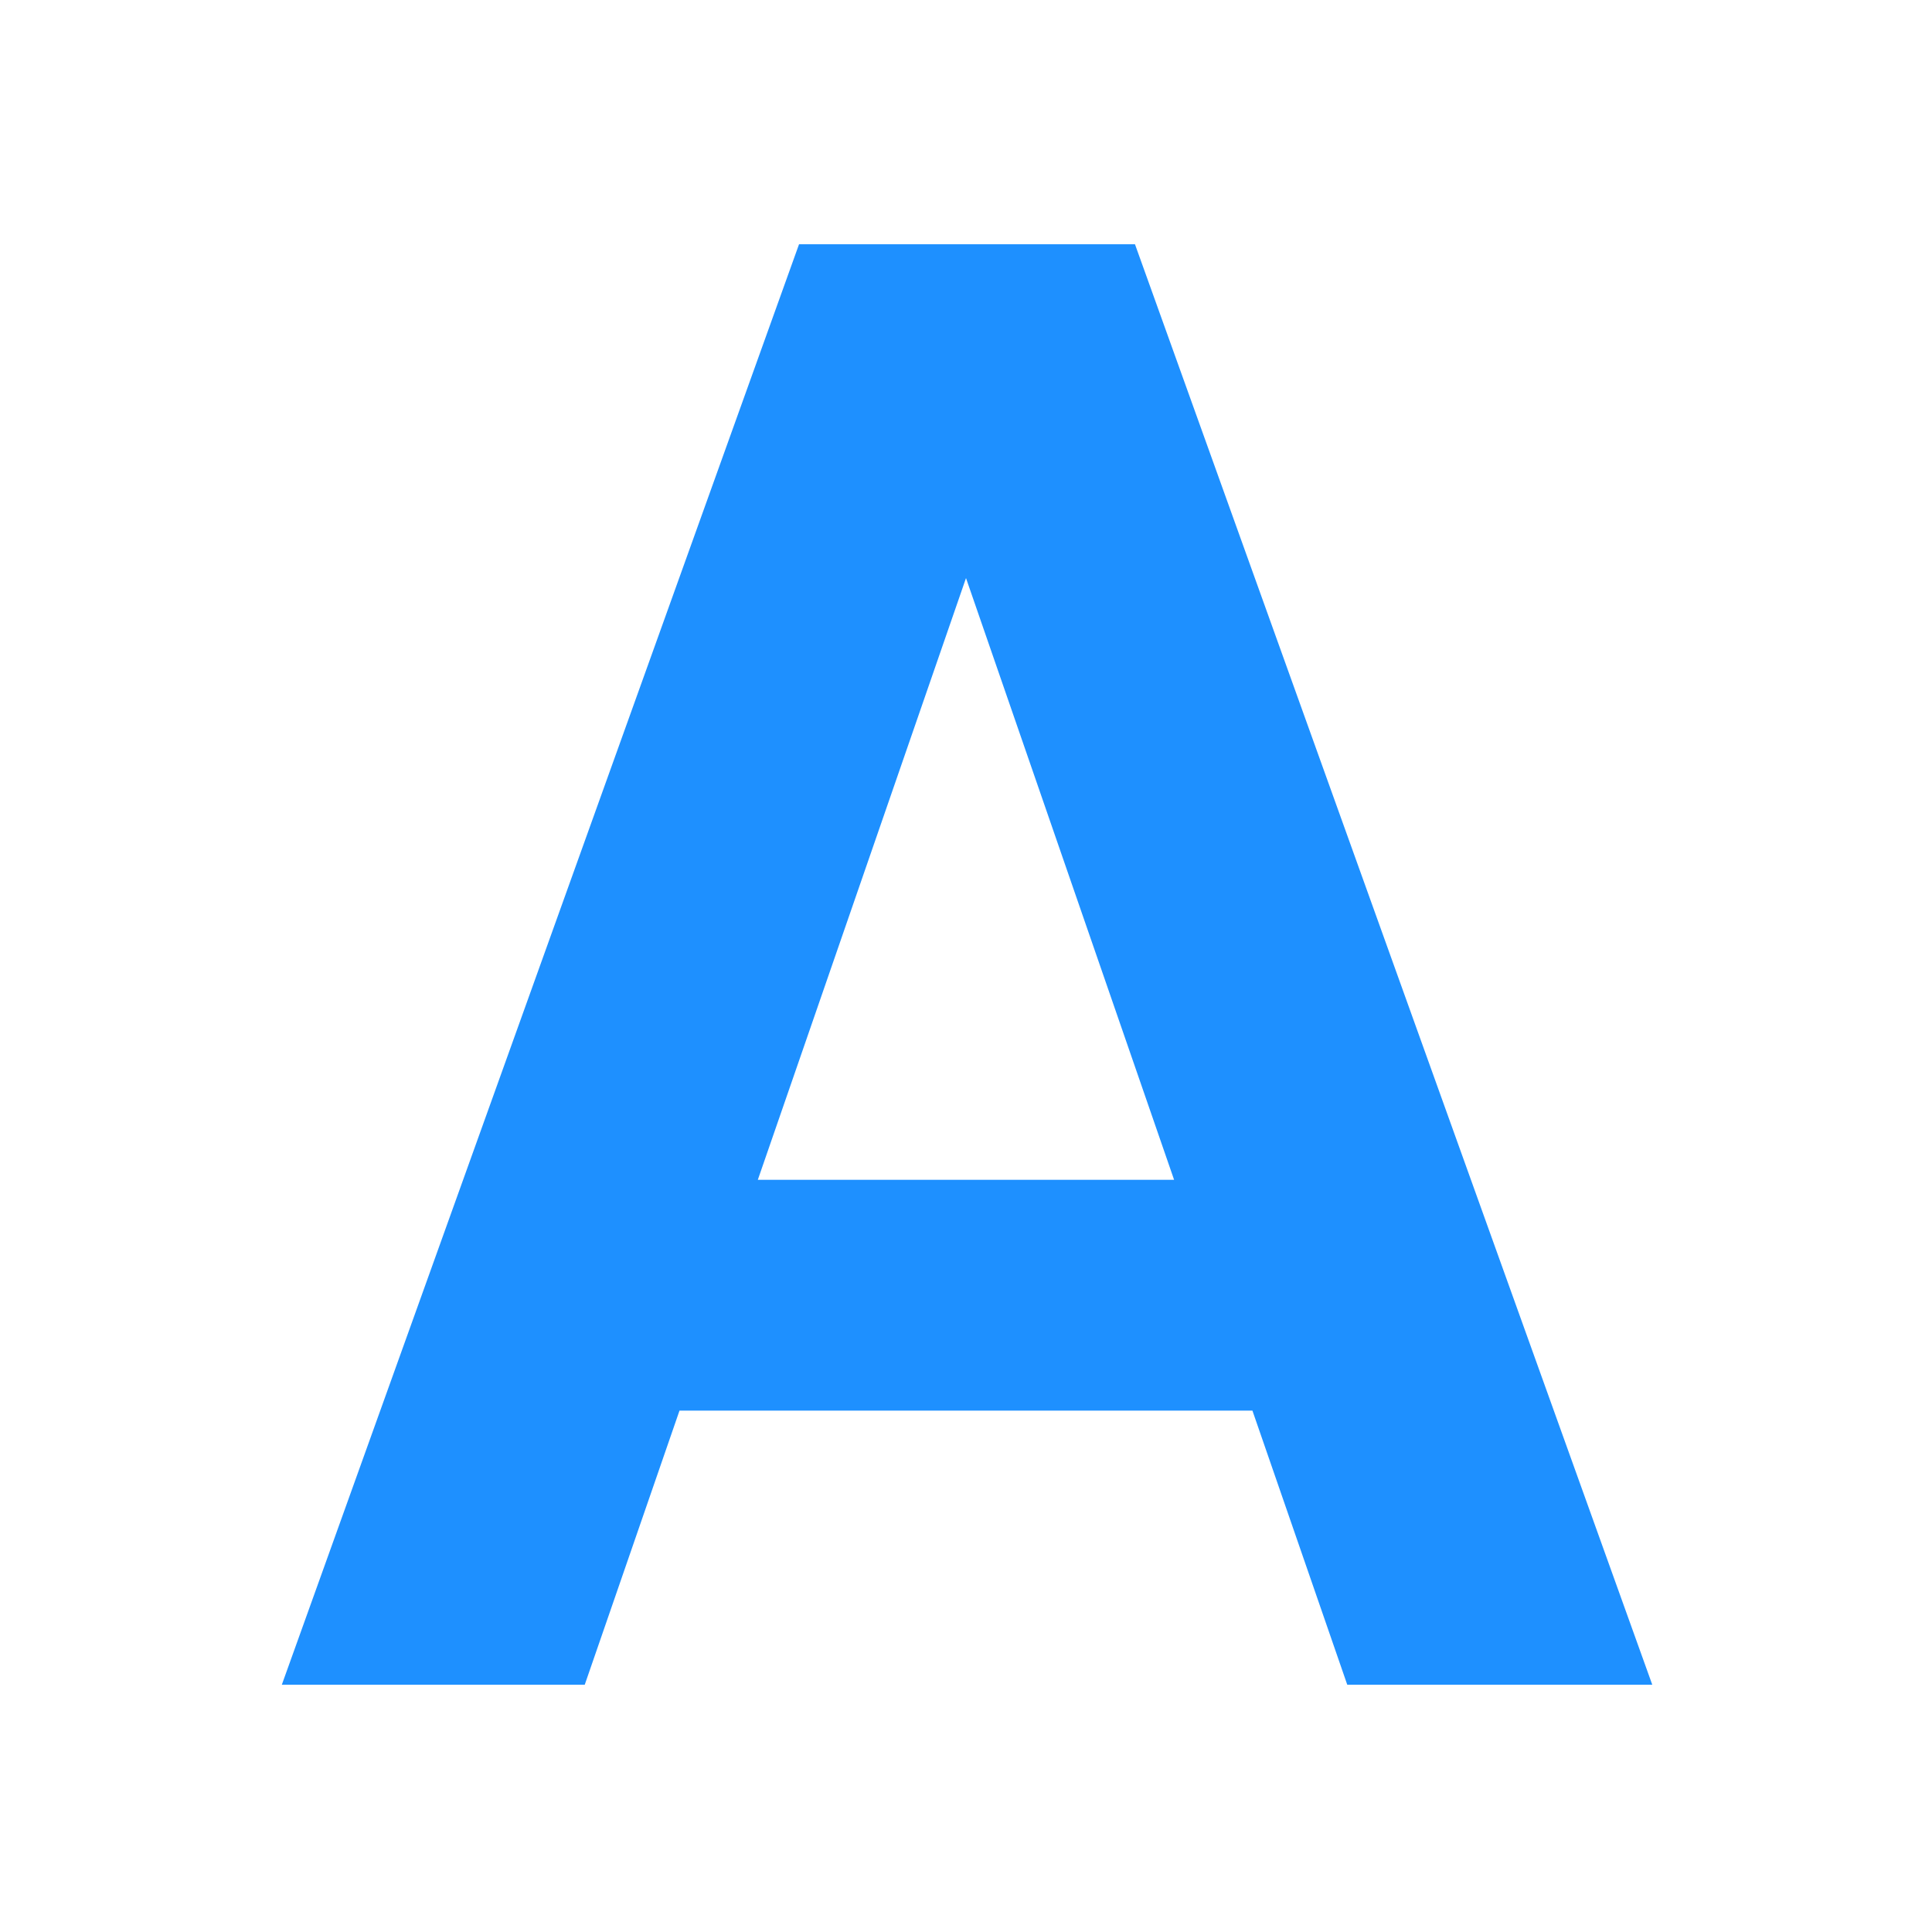
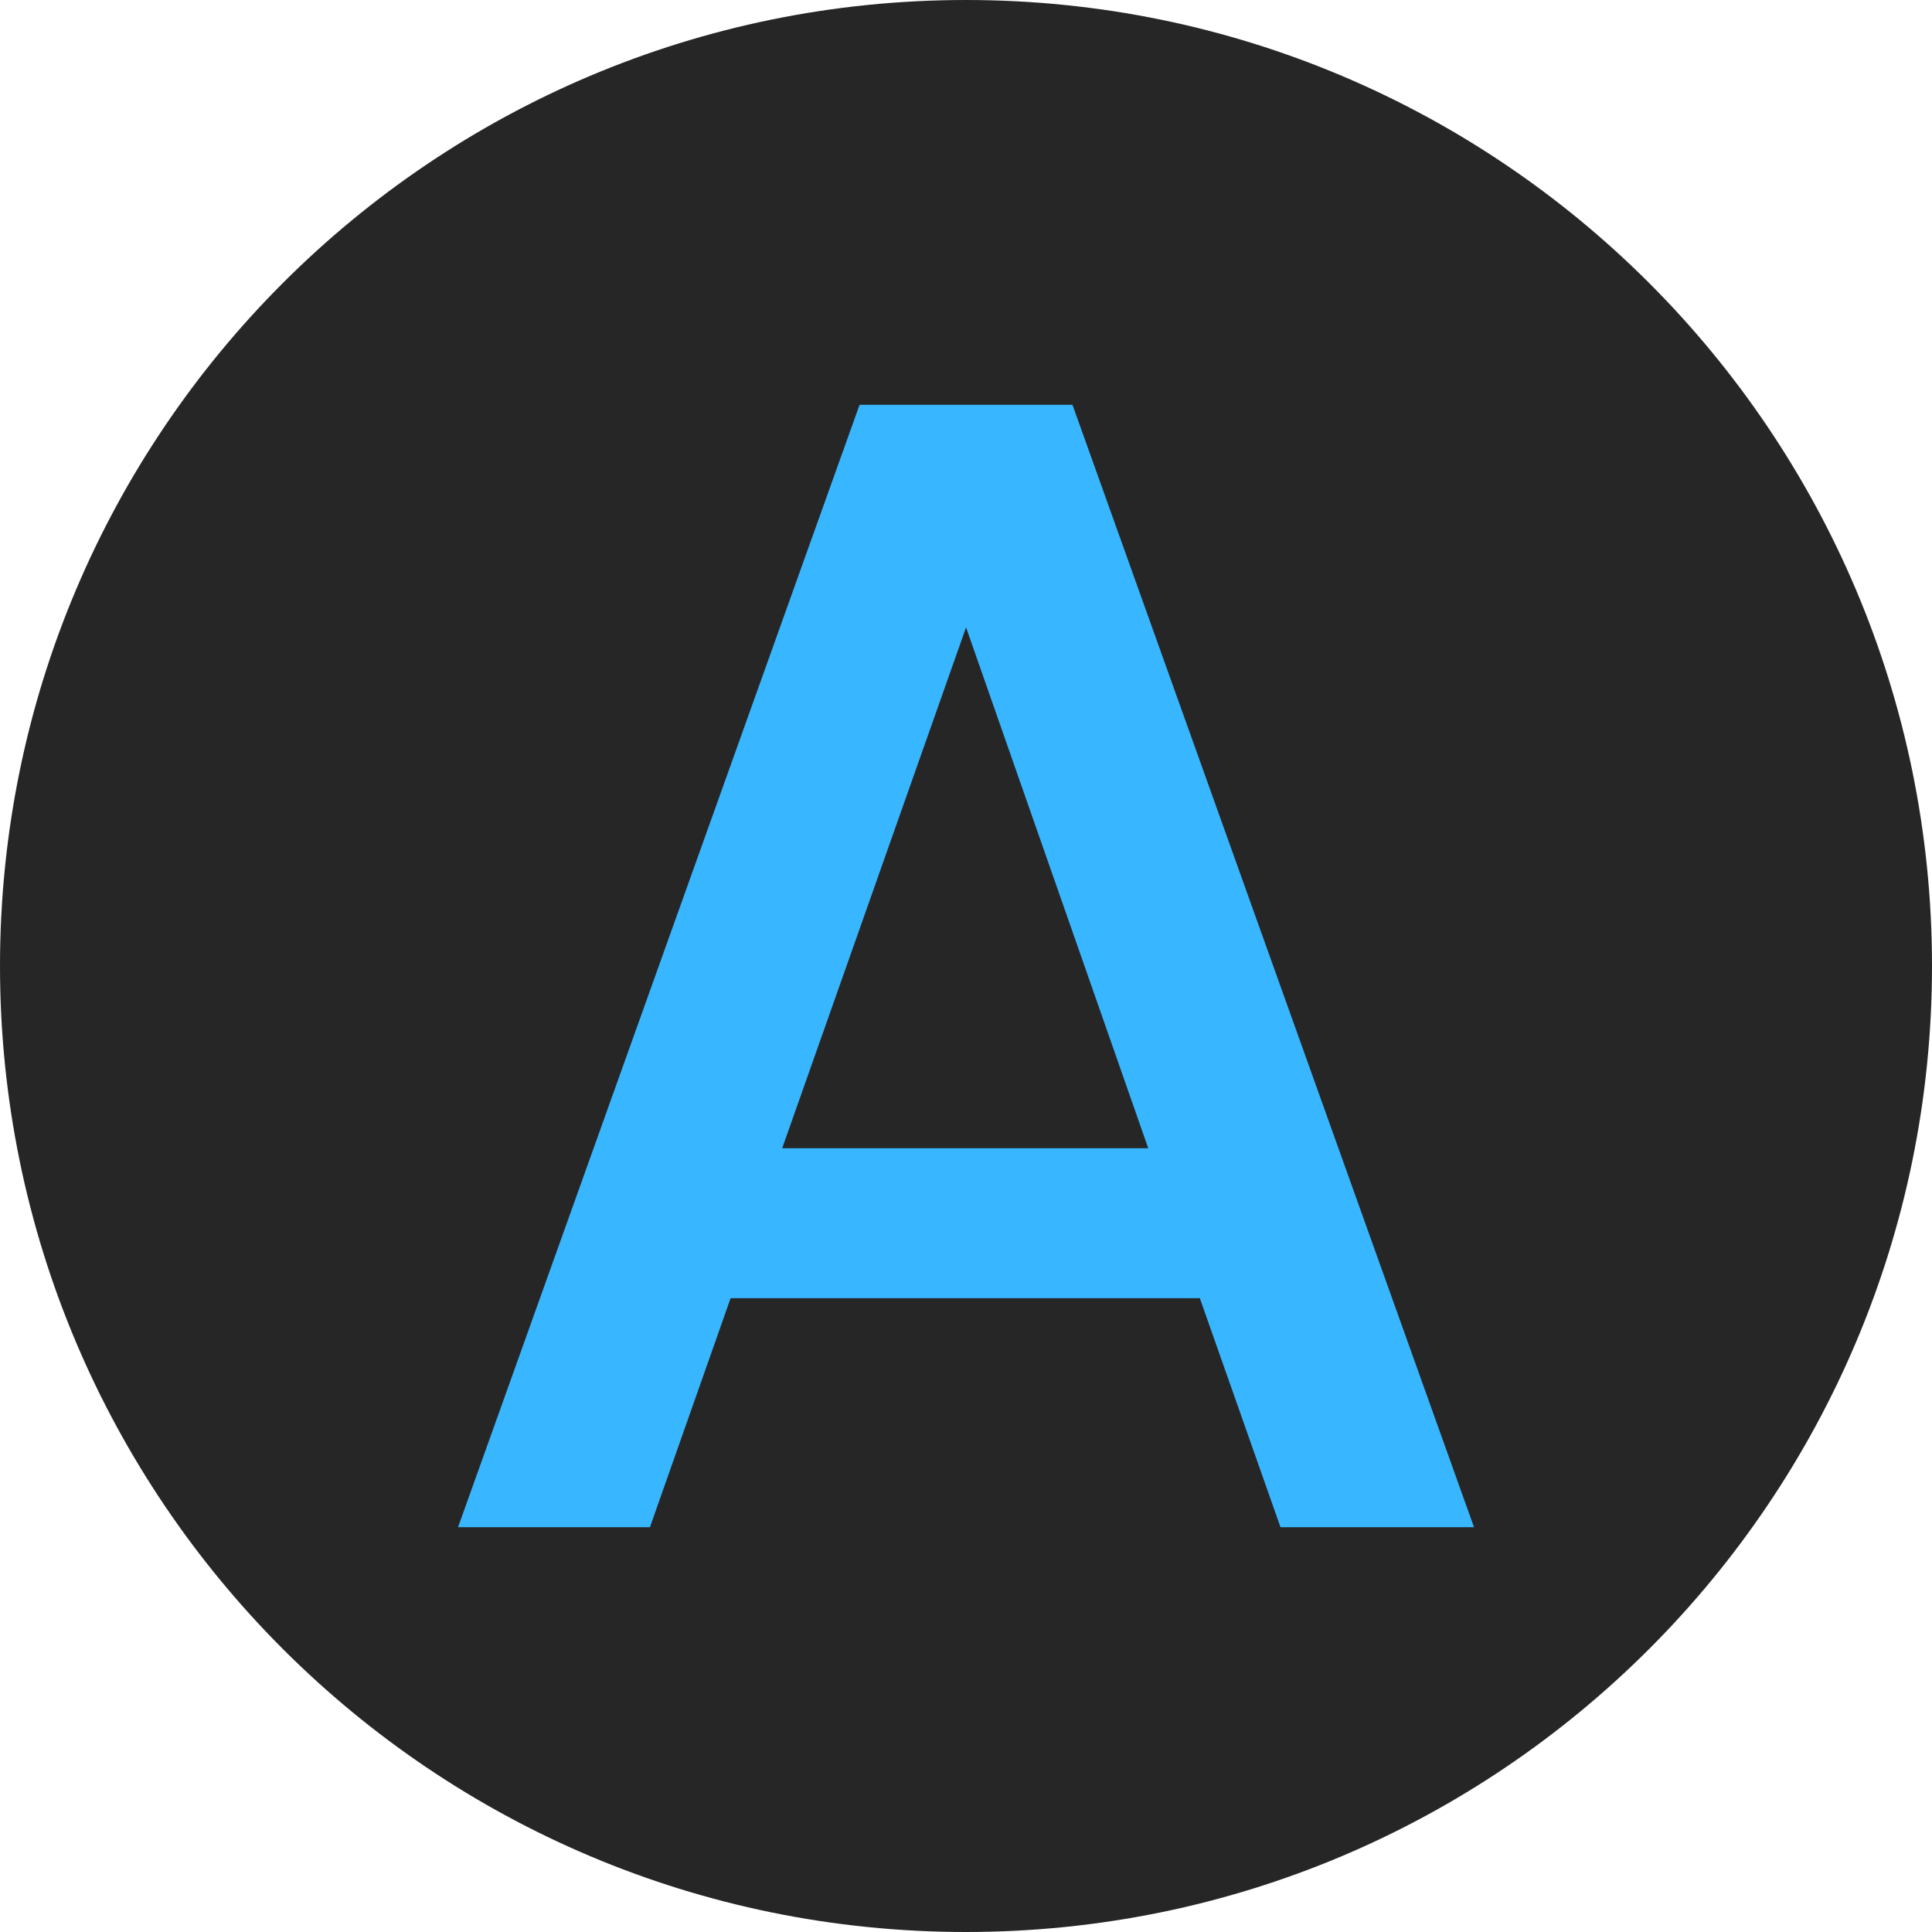
- <svg xmlns="http://www.w3.org/2000/svg" width="500" height="500" preserveAspectRatio="xMidYMid meet" version="1.0" viewBox="0 0 375 375" zoomAndPan="magnify">
-   <g fill="#1e90ff" fill-opacity="1">
-     <g>
+ <svg xmlns="http://www.w3.org/2000/svg" width="500" zoomAndPan="magnify" viewBox="0 0 375 375" height="500" preserveAspectRatio="xMidYMid meet" version="1.0">
+   <defs>
+     <g />
+   </defs>
+   <path fill="#262626" d="M 187.5 0 C 83.945 0 0 83.945 0 187.5 C 0 291.055 83.945 375 187.5 375 C 291.055 375 375 291.055 375 187.5 C 375 83.945 291.055 0 187.5 0 " fill-opacity="1" fill-rule="nonzero" />
+   <g fill="#38b6ff" fill-opacity="1">
+     <g transform="translate(78.26162, 296.4315)">
      <g>
-         <path d="M 198.797 -53.203 L 87.594 -53.203 L 69.203 0 L 10.406 0 L 110.797 -279.594 L 176 -279.594 L 276.406 0 L 217.203 0 Z M 183.594 -98 L 143.203 -214.797 L 102.797 -98 Z M 183.594 -98" transform="translate(44.29688, 327)" />
+         <path d="M 154.625 -44.453 L 63.547 -44.453 L 47.891 0 L 10.641 0 L 88.578 -217.859 L 129.906 -217.859 L 207.844 0 L 170.281 0 Z M 144.609 -73.562 L 109.25 -174.656 L 73.562 -73.562 Z M 144.609 -73.562 " />
      </g>
    </g>
  </g>
</svg>
